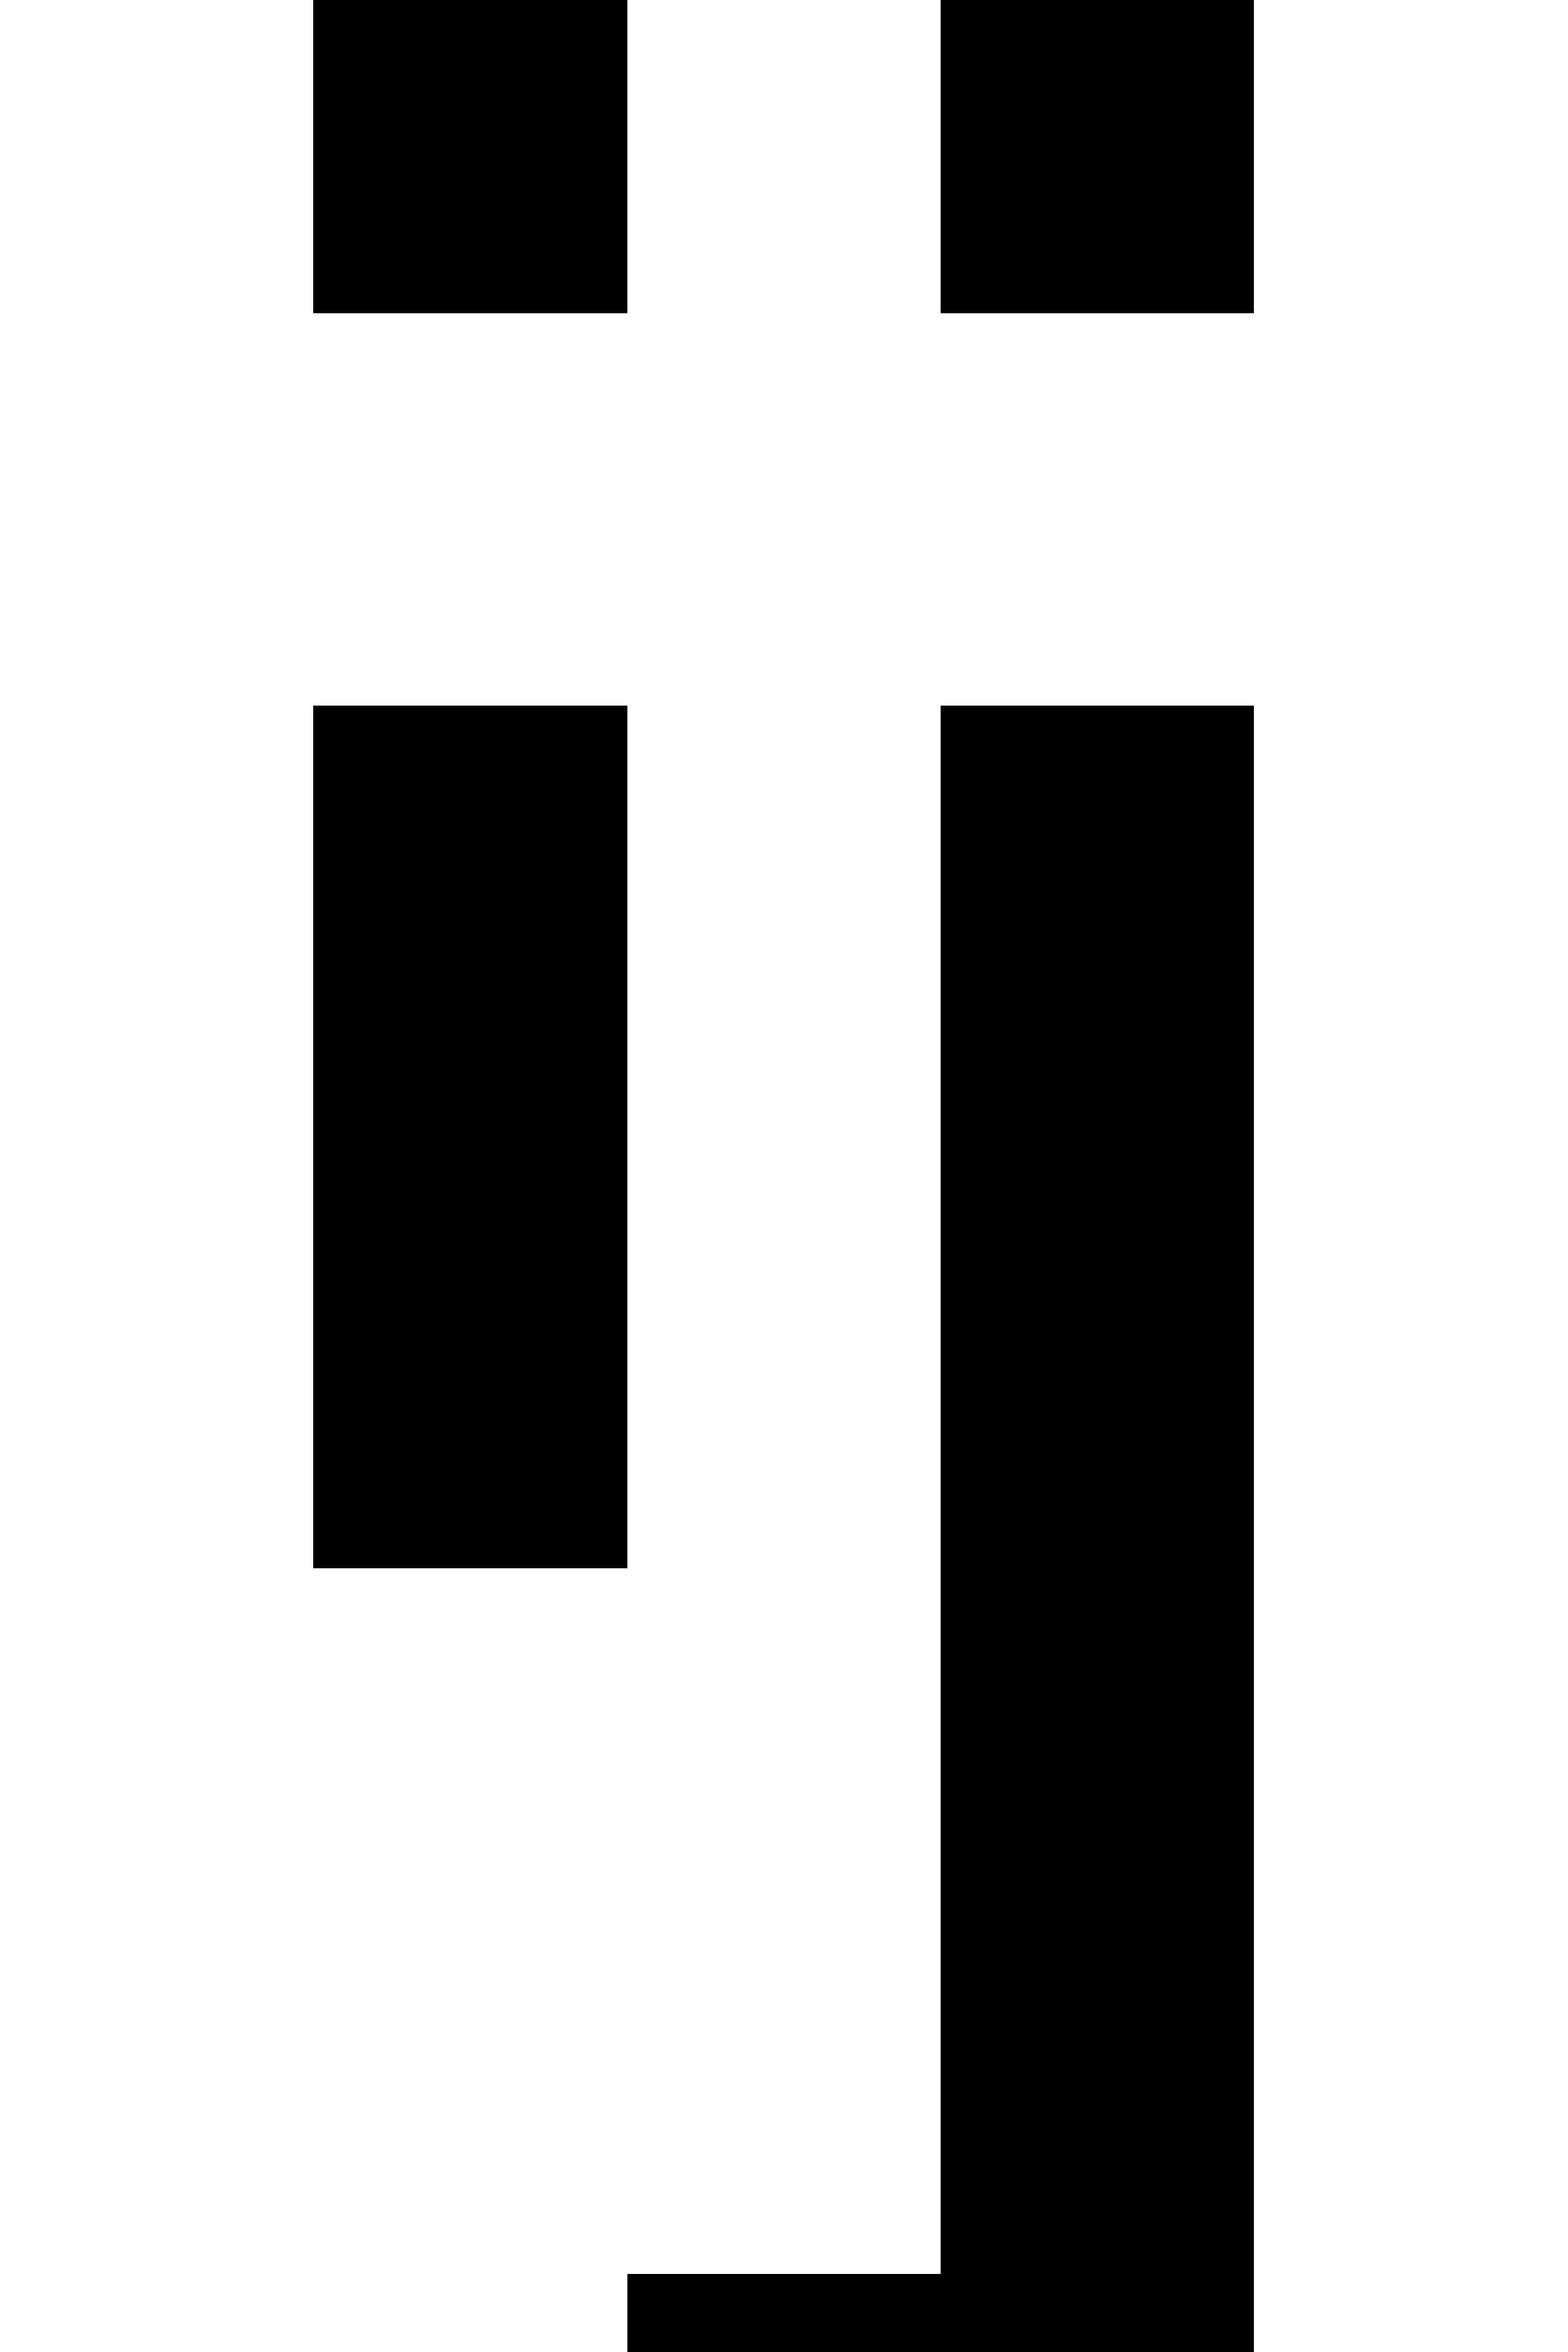
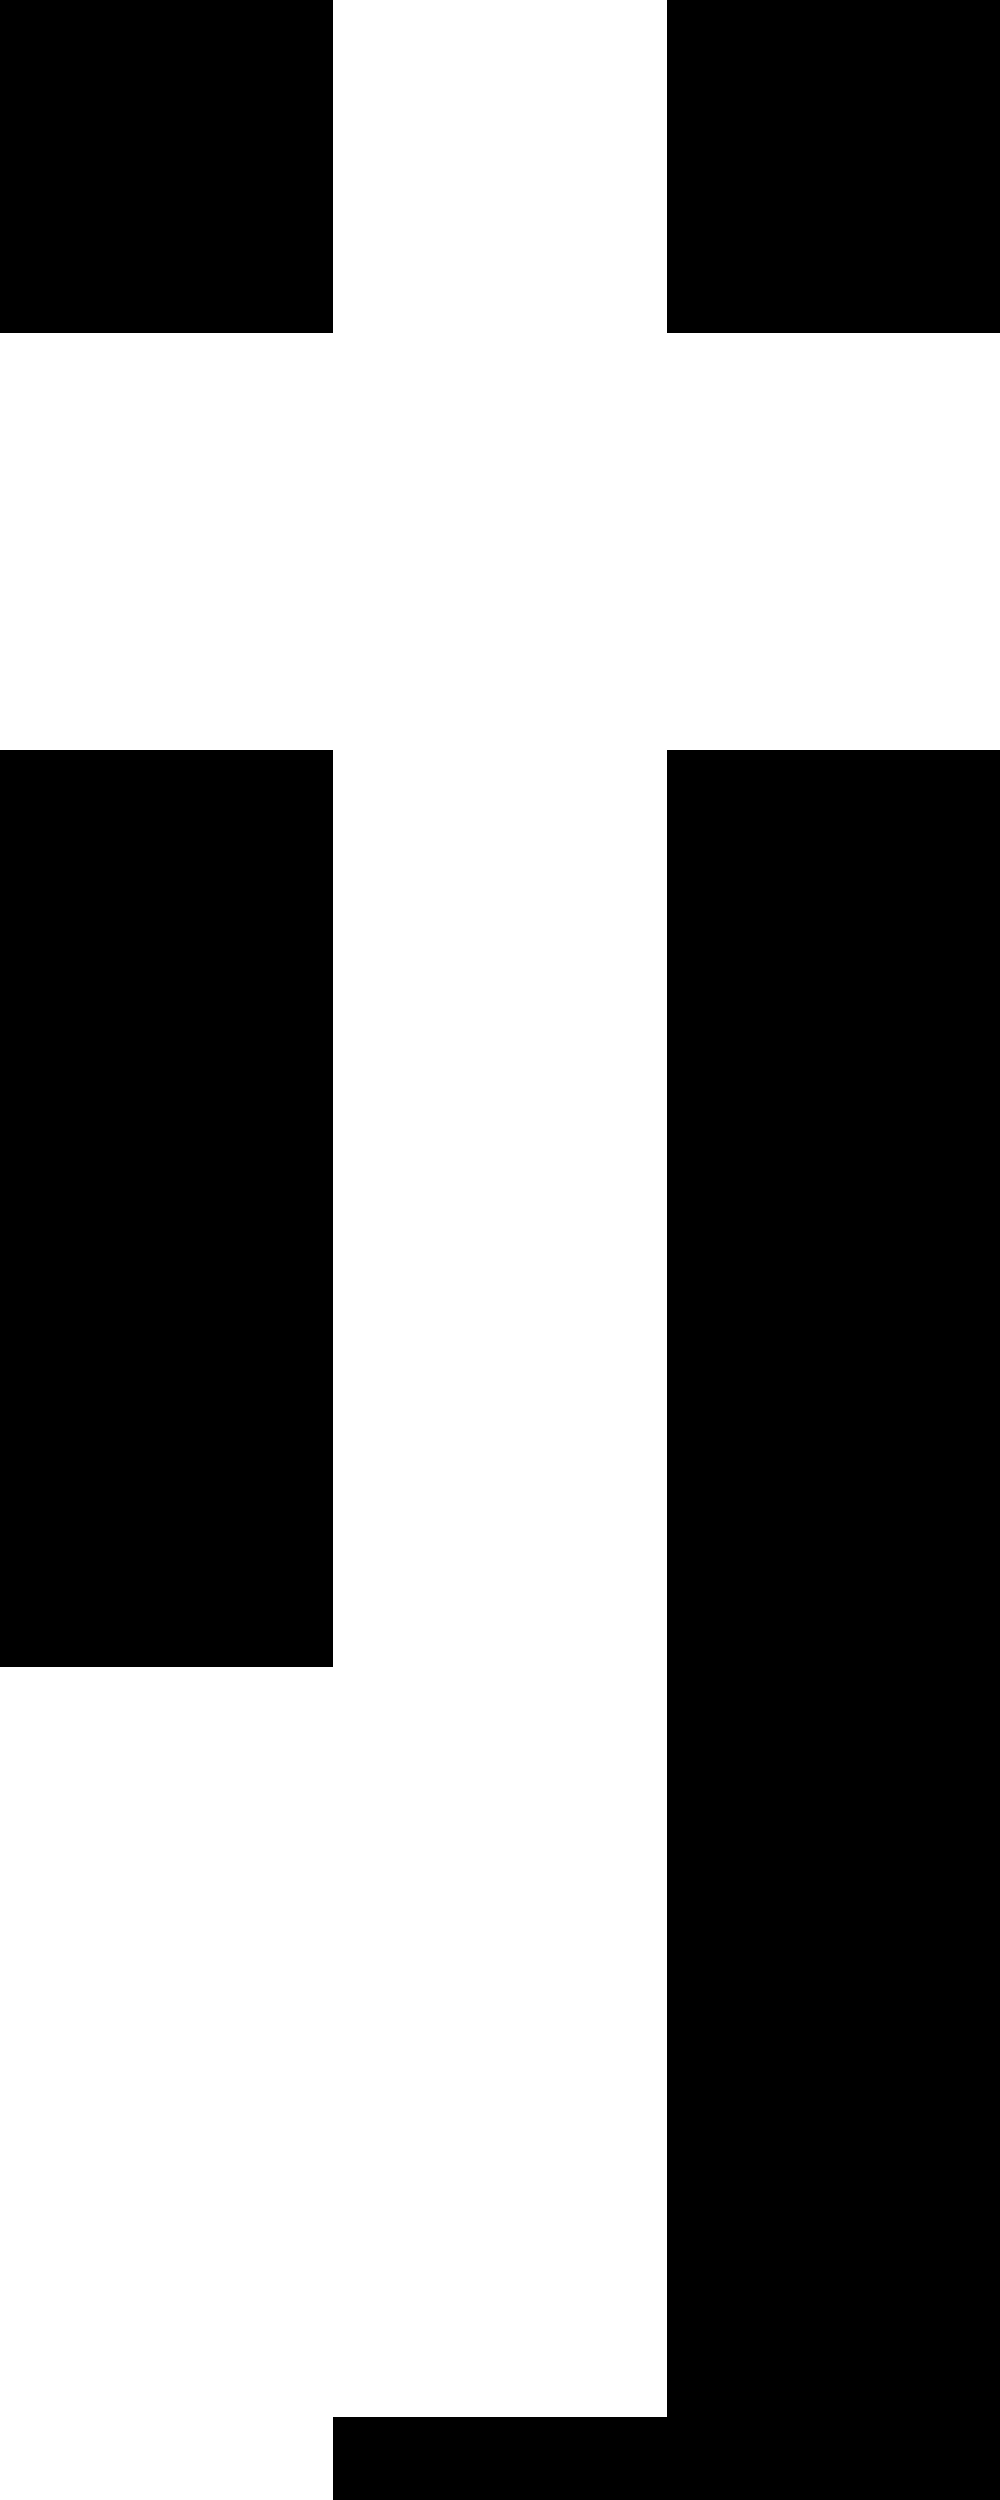
- <svg xmlns="http://www.w3.org/2000/svg" viewBox="0 0 20 30" width="20" height="30" shape-rendering="crispEdges">
+ <svg xmlns="http://www.w3.org/2000/svg" viewBox="0 0 12 30" width="12" height="30" shape-rendering="crispEdges">
  <g>
-     <polygon class="ij" points="4,9 8,9 8,20 4,20" />
-     <polygon class="ij" points="4,0 8,0 8,4 4,4" />
-     <polygon class="ij" points="12,9 16,9 16,30 12,30" />
-     <polygon class="ij" points="12,0 16,0 16,4 12,4" />
-     <polygon class="ij" points="8,29 12,29 12,30 8,30" />
+     <polygon class="ij" points="0,9 4,9 4,20 0,20" />
+     <polygon class="ij" points="0,0 4,0 4,4 0,4" />
+     <polygon class="ij" points="8,9 12,9 12,30 8,30" />
+     <polygon class="ij" points="8,0 12,0 12,4 8,4" />
+     <polygon class="ij" points="4,29 8,29 8,30 4,30" />
  </g>
</svg>
